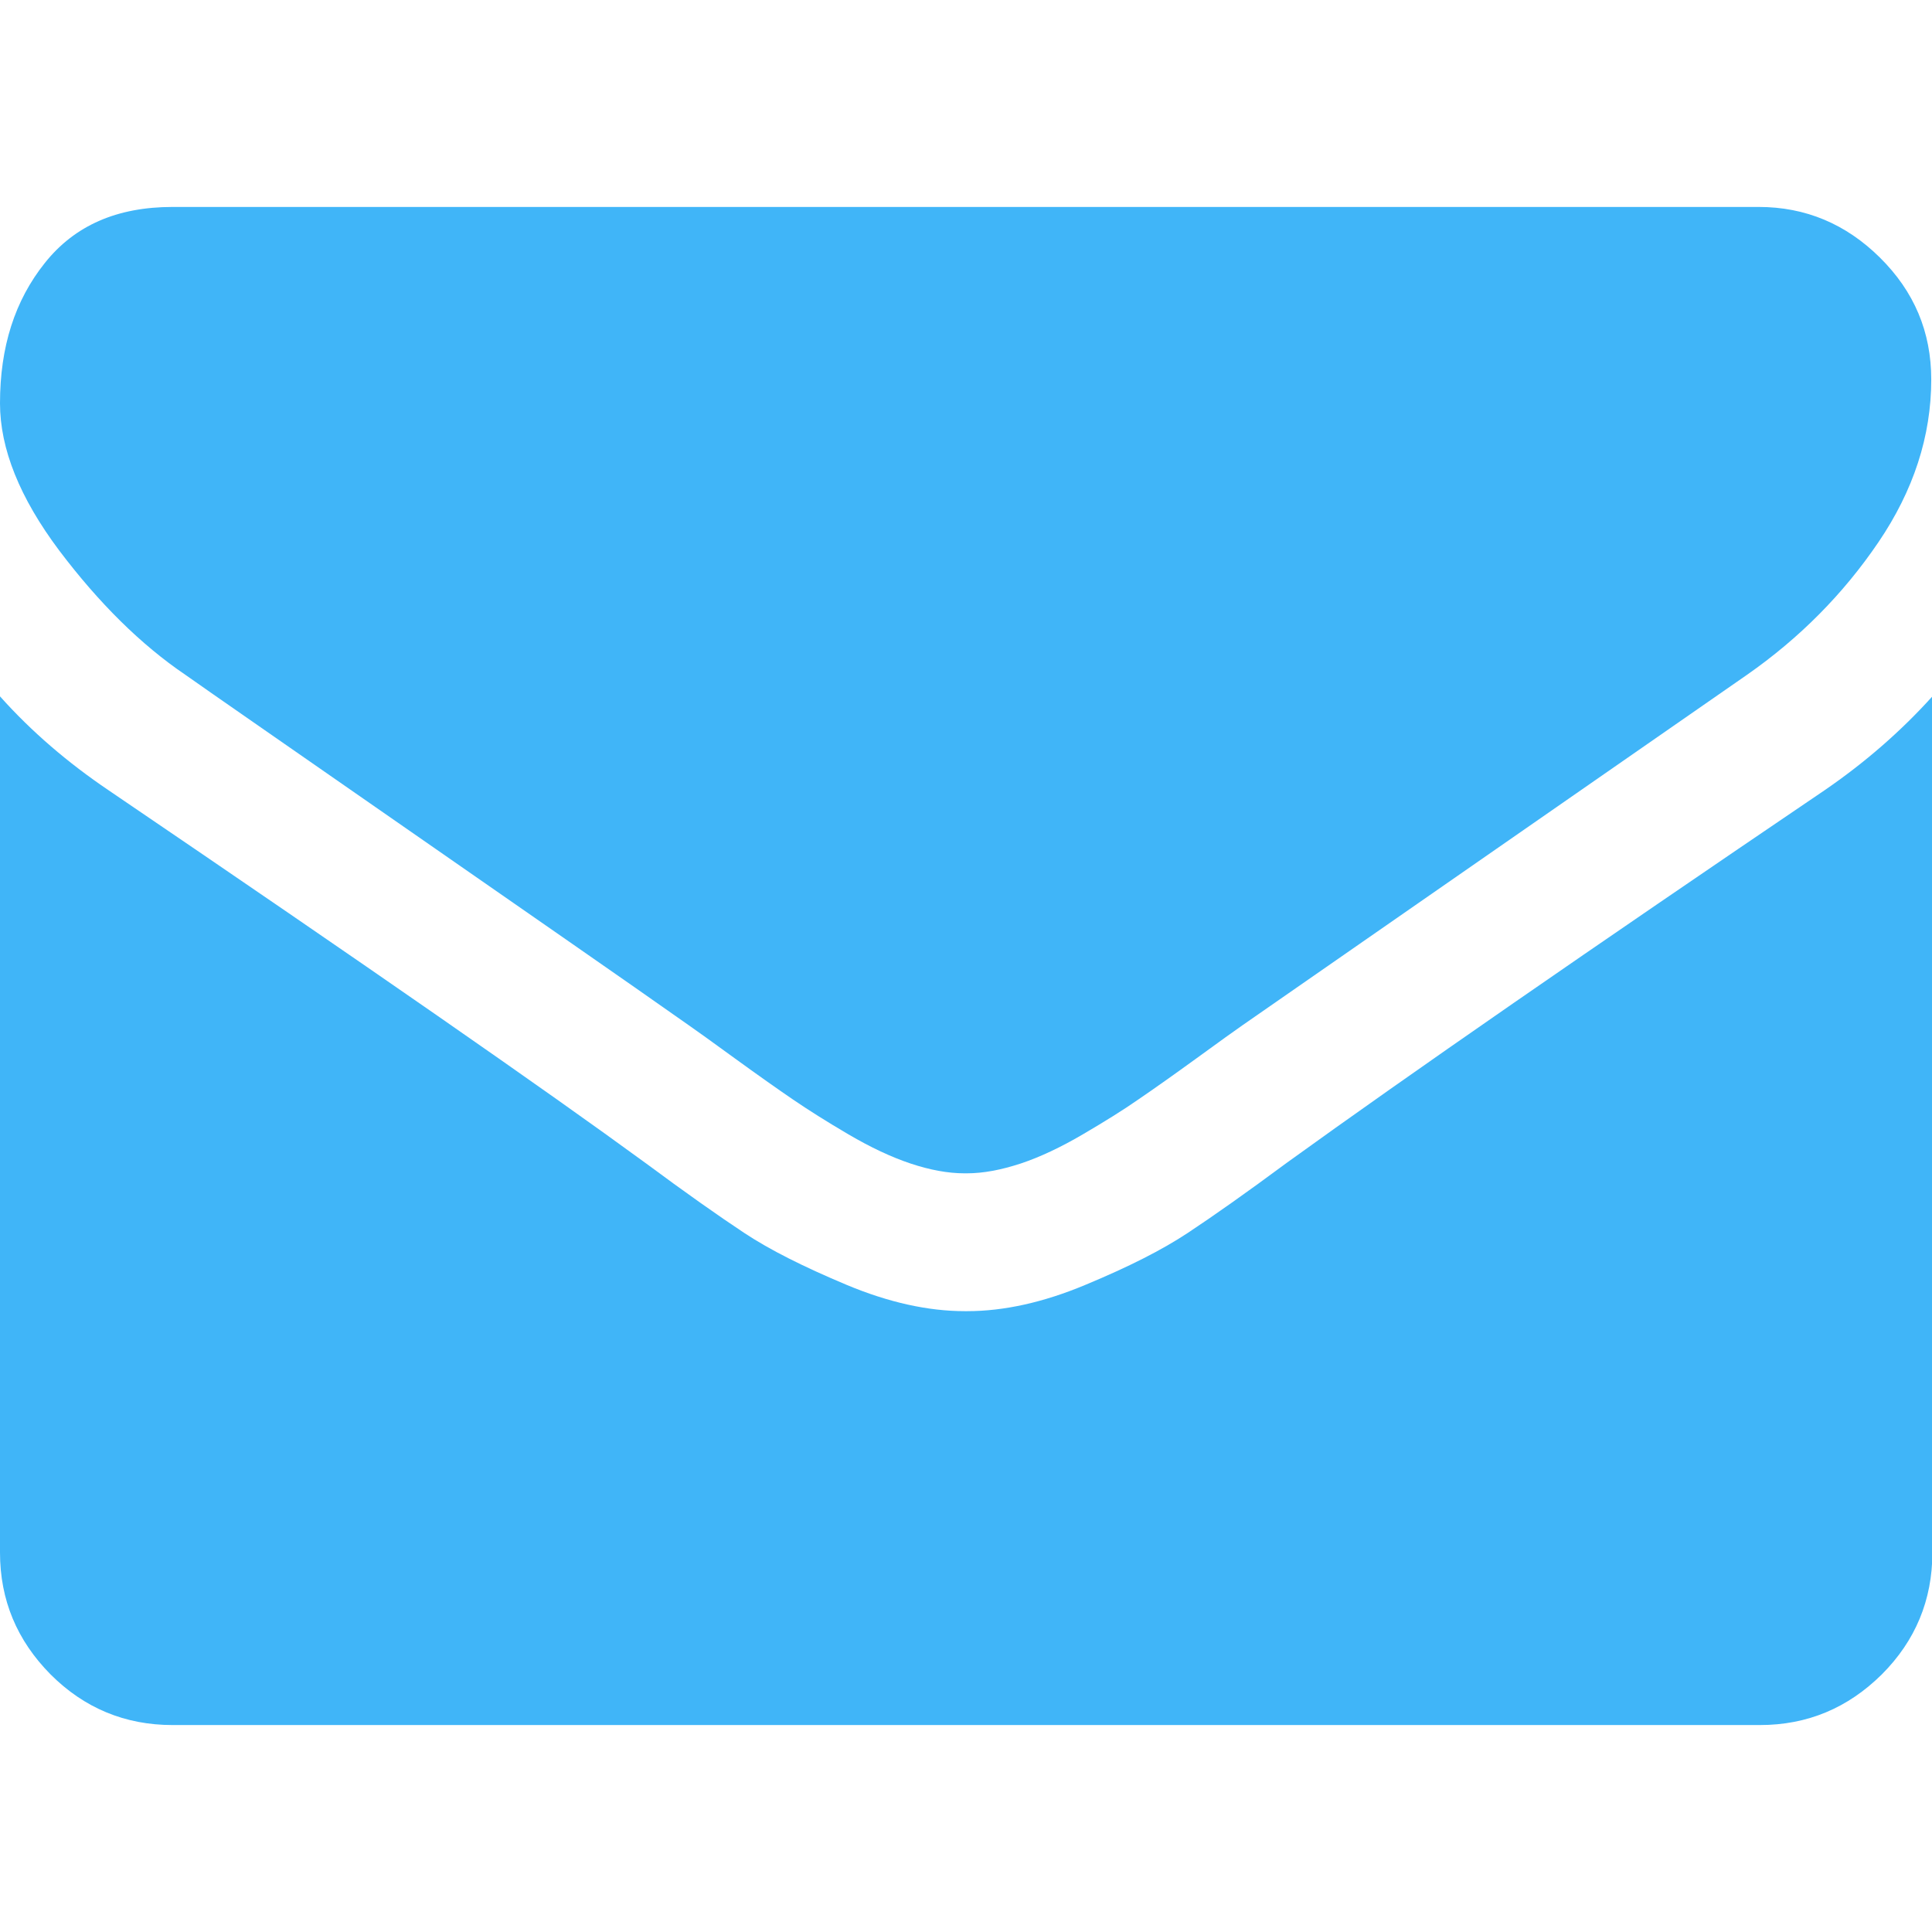
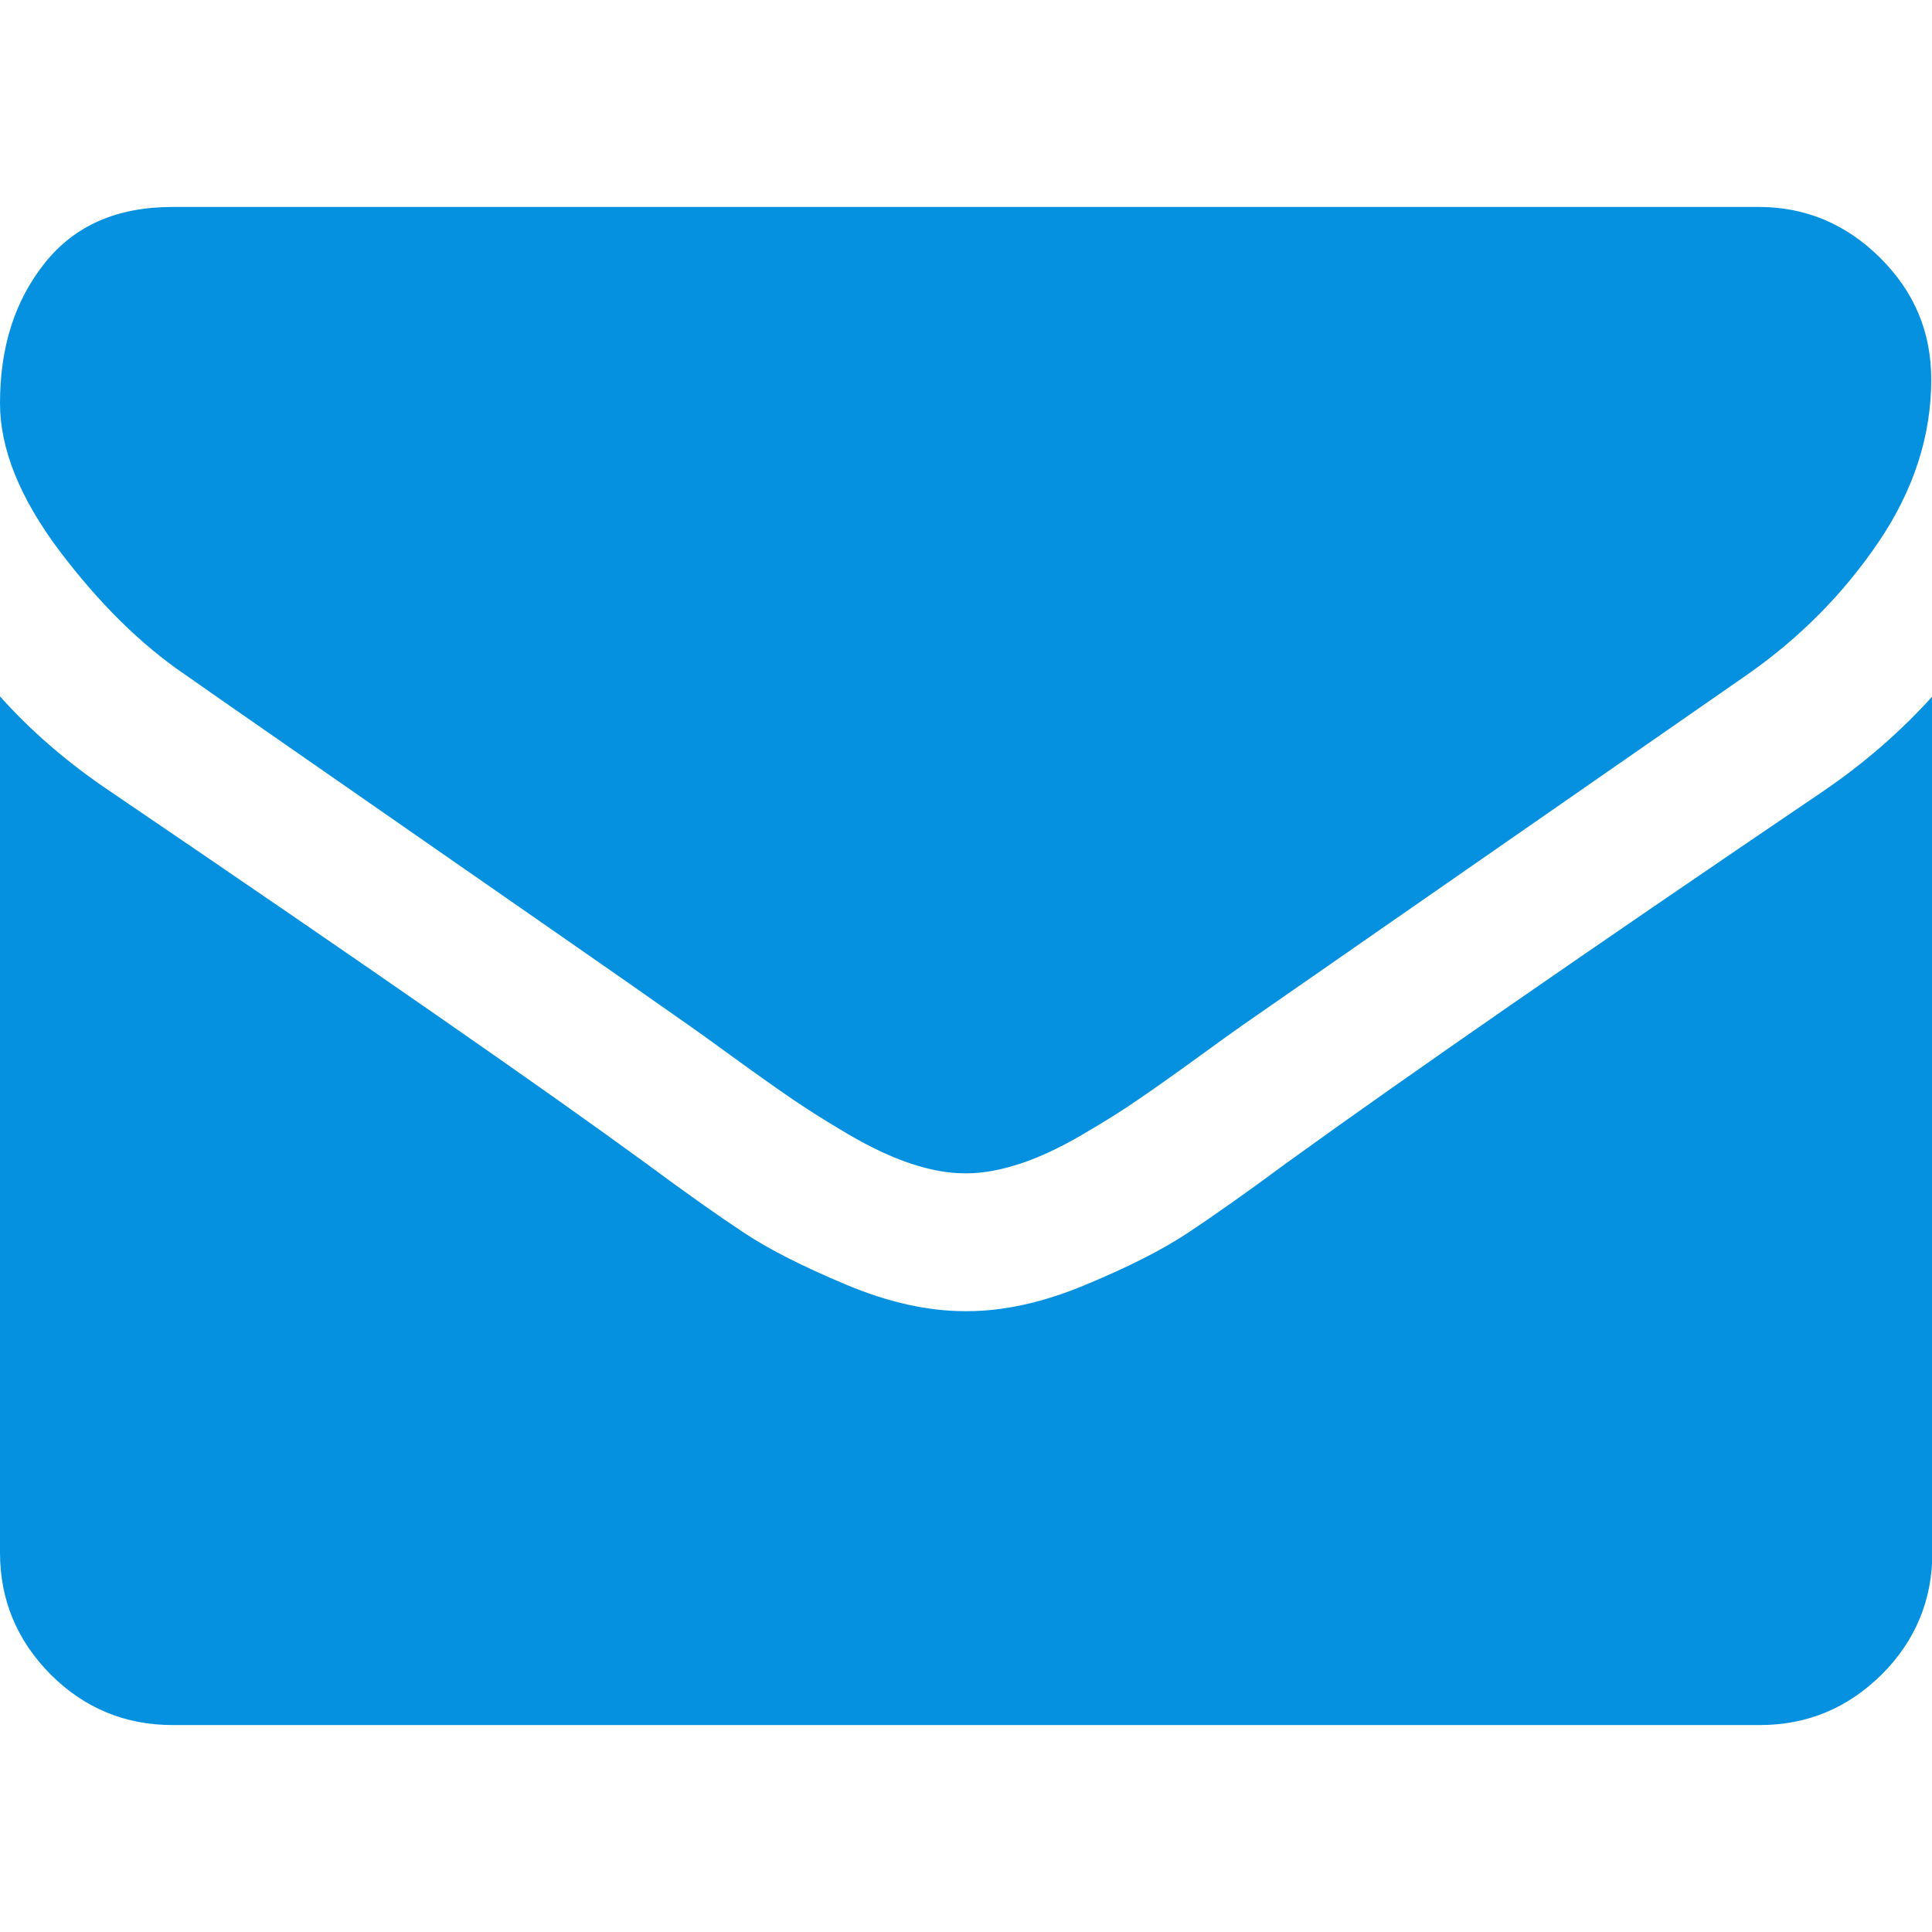
<svg xmlns="http://www.w3.org/2000/svg" version="1.1" id="Capa_1" x="0px" y="0px" viewBox="0 0 511.6 511.6" style="enable-background:new 0 0 511.6 511.6;" xml:space="preserve">
  <style type="text/css">
- 	.st0{fill:#40B5F8;}
+ 	.st0{fill:#0691e0;}
</style>
  <g>
    <g>
      <path class="st0" d="M49.1,178.7c6.5,4.6,26,18.1,58.5,40.7c32.5,22.6,57.5,39.9,74.8,52.1c1.9,1.3,5.9,4.2,12.1,8.7    c6.2,4.5,11.3,8.1,15.4,10.9c4.1,2.8,9,5.9,14.8,9.3c5.8,3.4,11.3,6,16.4,7.7c5.1,1.7,9.9,2.6,14.3,2.6h0.3h0.3    c4.4,0,9.1-0.9,14.3-2.6c5.1-1.7,10.6-4.3,16.4-7.7c5.8-3.4,10.8-6.5,14.8-9.3c4.1-2.8,9.2-6.4,15.4-10.9    c6.2-4.5,10.2-7.4,12.1-8.7c17.5-12.2,62.1-43.1,133.6-92.8c13.9-9.7,25.5-21.4,34.8-35.1c9.3-13.7,14-28.1,14-43.1    c0-12.6-4.5-23.3-13.6-32.3c-9-8.9-19.7-13.4-32.1-13.4H45.7c-14.7,0-25.9,4.9-33.8,14.8C3.9,79.6,0,91.9,0,106.8    c0,12,5.2,25,15.7,39C26.2,159.7,37.3,170.7,49.1,178.7z" />
      <path class="st0" d="M483.1,209.3c-62.4,42.3-109.8,75.1-142.2,98.5c-10.8,8-19.6,14.2-26.4,18.7c-6.8,4.5-15.7,9-27,13.7    c-11.2,4.7-21.7,7-31.4,7h-0.3h-0.3c-9.7,0-20.2-2.3-31.4-7c-11.2-4.7-20.2-9.2-27-13.7c-6.8-4.5-15.6-10.7-26.4-18.7    c-25.7-18.8-73-51.7-141.9-98.5C18,202,8.4,193.8,0,184.4v226.7c0,12.6,4.5,23.3,13.4,32.3c8.9,8.9,19.7,13.4,32.3,13.4h420.3    c12.6,0,23.3-4.5,32.3-13.4c8.9-8.9,13.4-19.7,13.4-32.3V184.4C503.4,193.6,493.9,201.9,483.1,209.3z" />
    </g>
  </g>
</svg>
